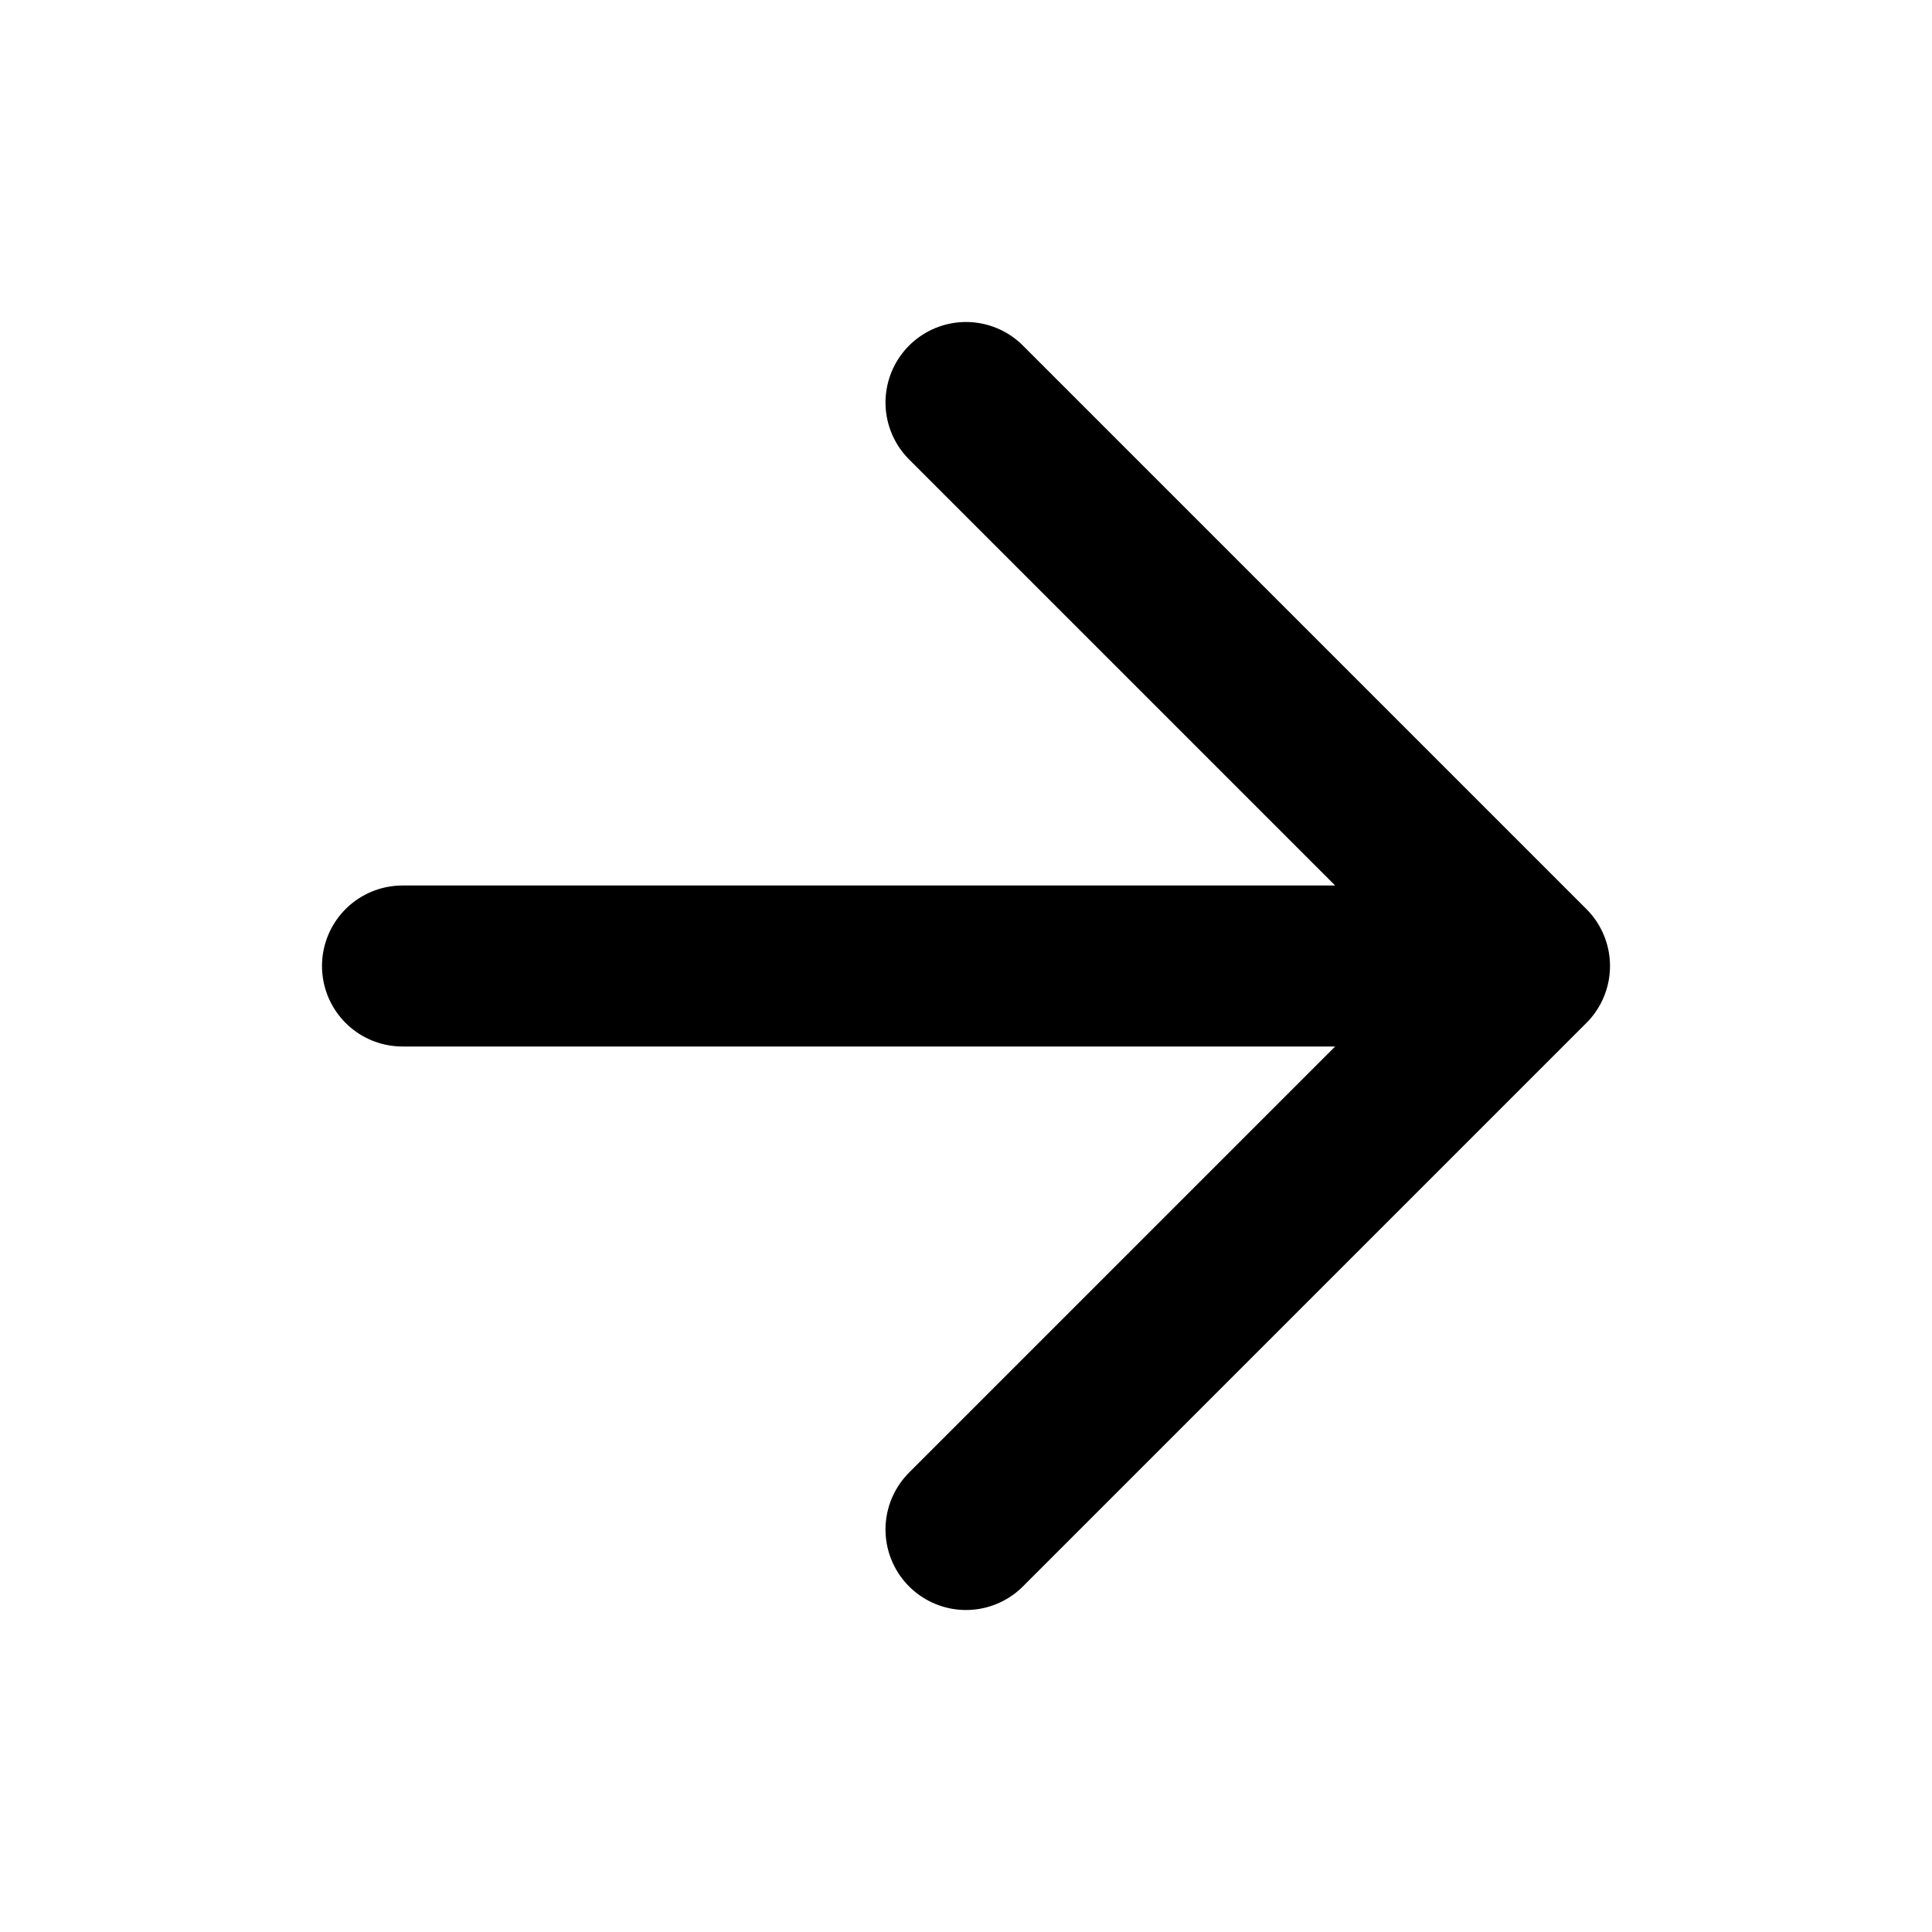
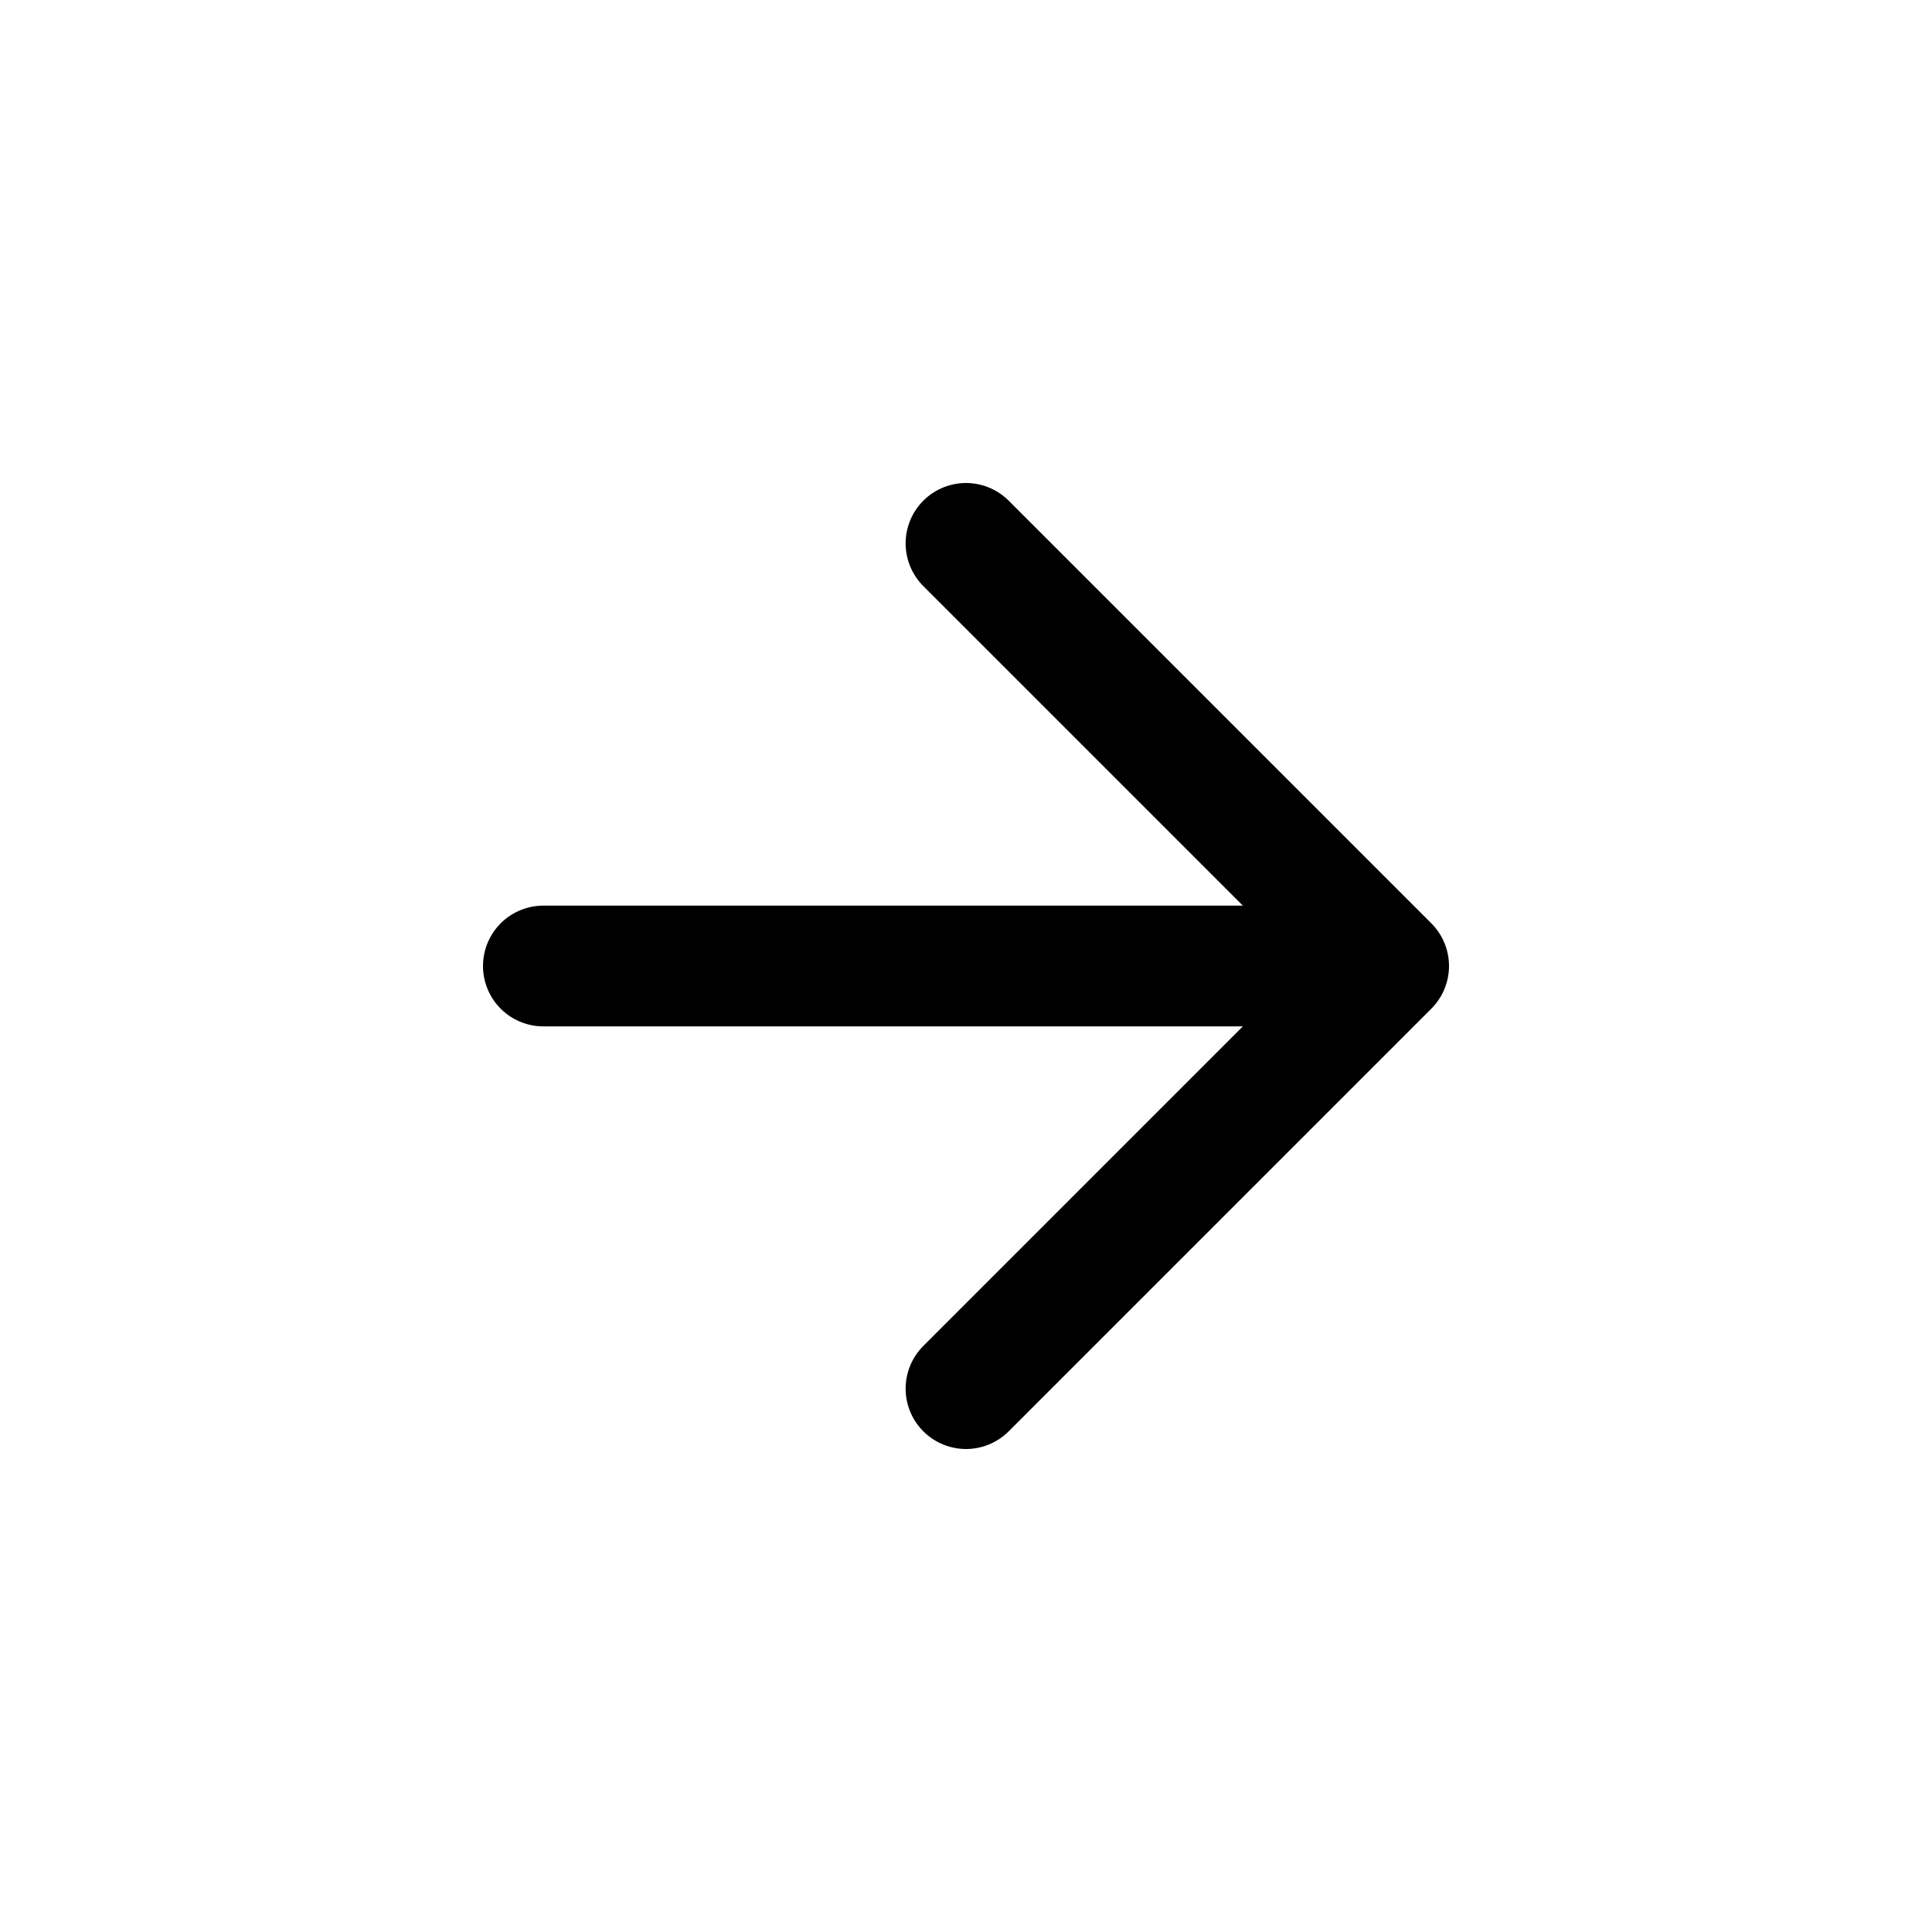
<svg xmlns="http://www.w3.org/2000/svg" width="24" height="24" focusable="false">
-   <g id="tuiIconArrowRightLarge" transform="translate(-12,-12)">
-     <svg x="50%" y="50%">
-       <svg width="24" height="24" viewBox="0 0 24 24" fill="none">
+   <g id="tuiIconArrowRightLarge">
+     <svg x="50%" y="50%" width="1.5em" height="1.5em" overflow="visible" viewBox="0 0 24 24" fill="none">
+       <svg x="-12" y="-12">
        <path d="M5 12h14M12 5l7 7-7 7" stroke="currentColor" stroke-width="2" stroke-linecap="round" stroke-linejoin="round" />
      </svg>
    </svg>
  </g>
</svg>
